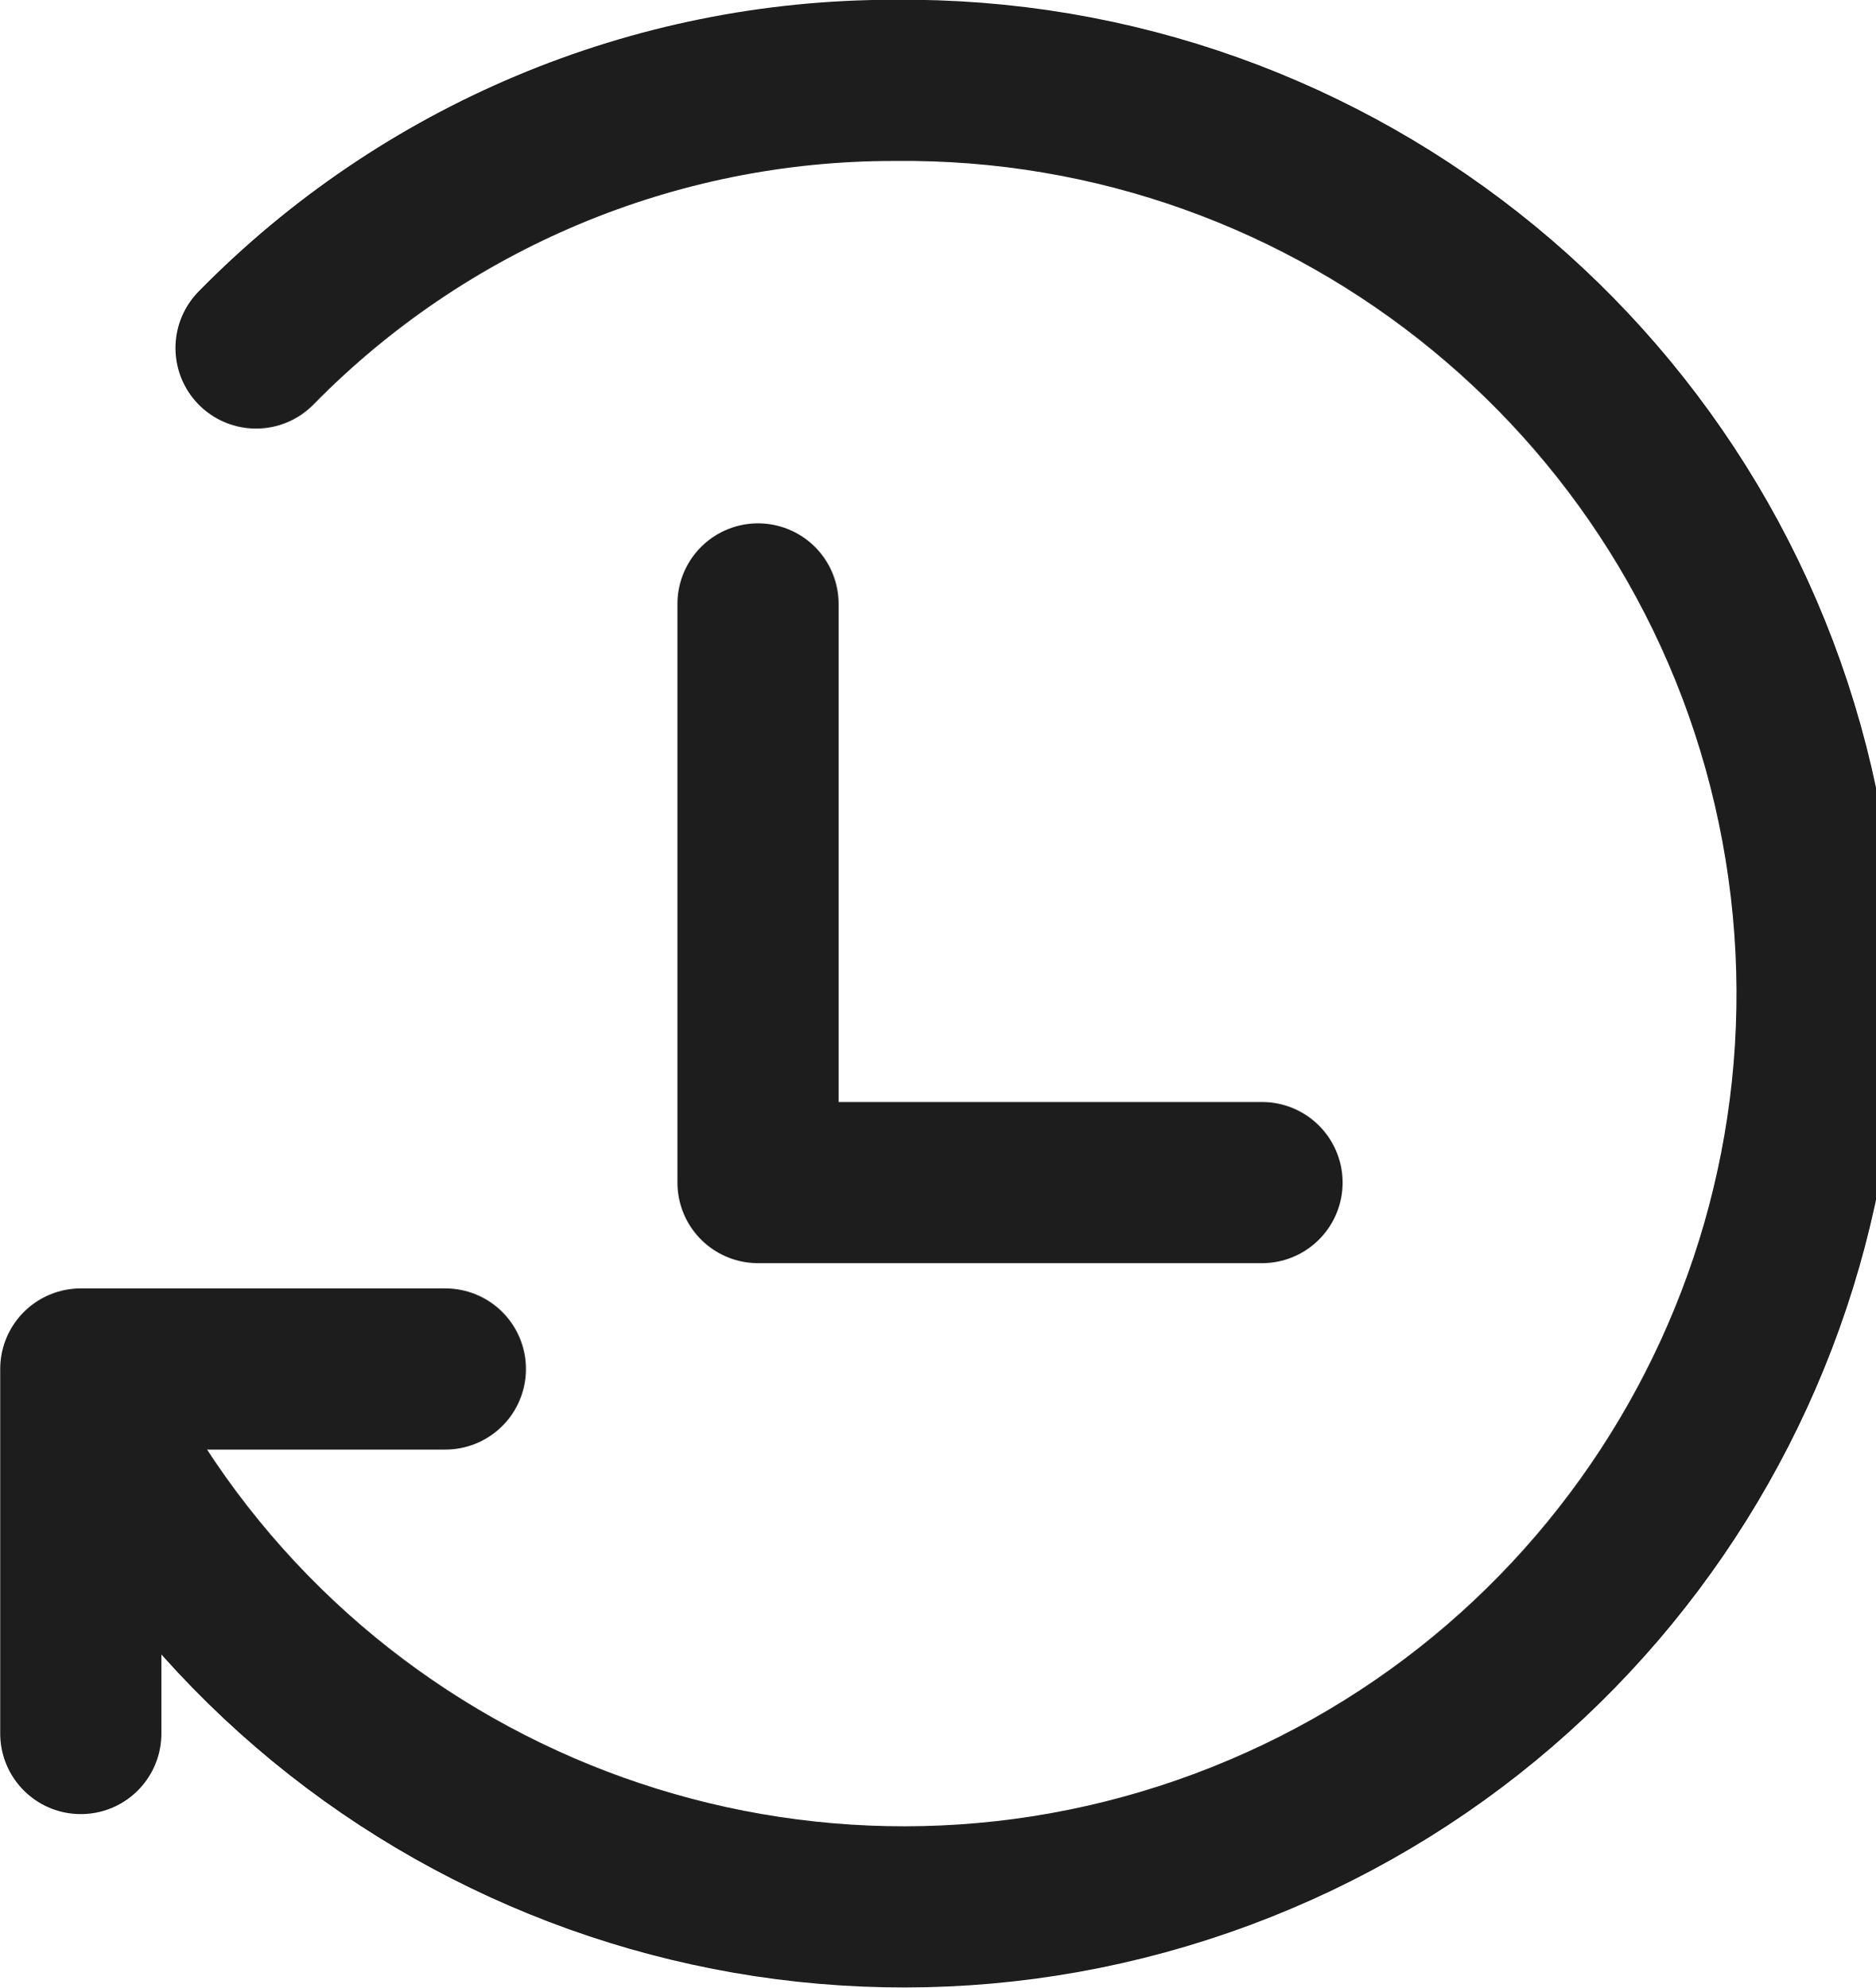
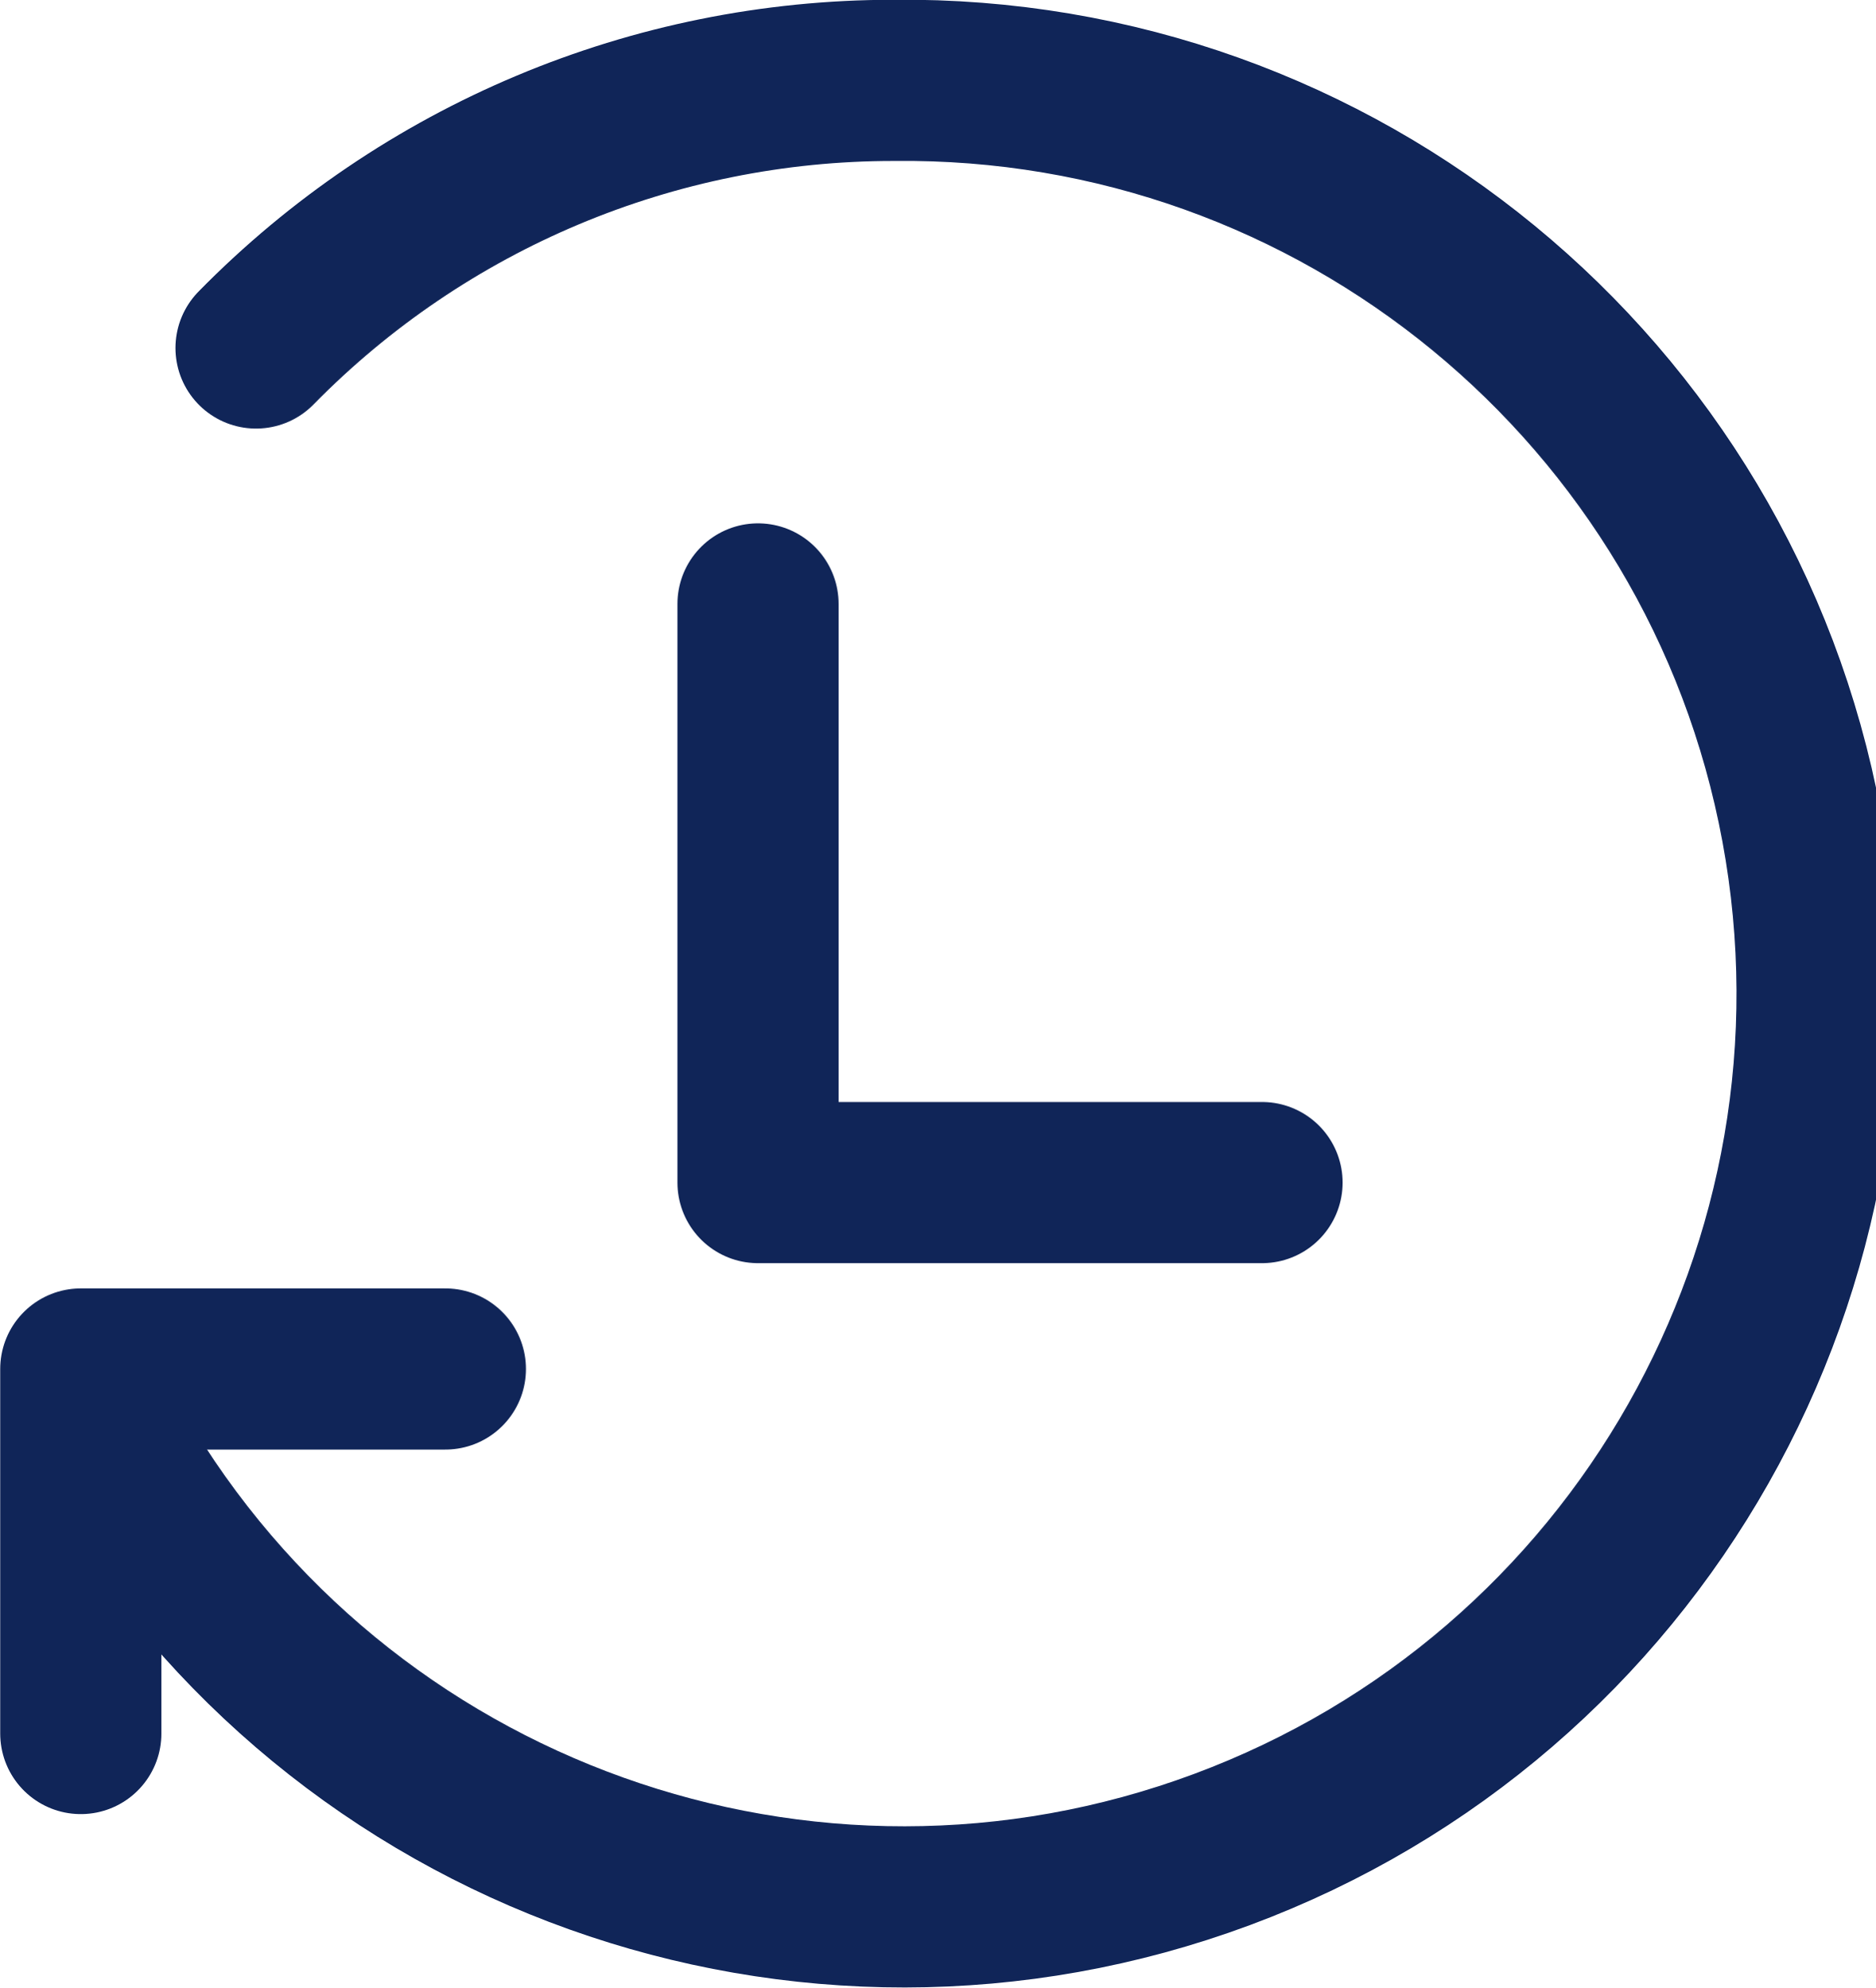
<svg xmlns="http://www.w3.org/2000/svg" width="17.453" height="18.496" viewBox="0 0 17.453 18.496">
  <g id="icon_history" transform="translate(0.75 0.75)">
-     <path id="Ellipse_151" data-name="Ellipse 151" d="M676.031,376.491A8.31,8.31,0,0,1,681.963,374a8.5,8.5,0,1,1-7.245,12.784" transform="translate(-674.398 -374.002)" fill="none" stroke="#1d1d1d" stroke-linecap="round" stroke-linejoin="round" stroke-width="1.5" />
-     <path id="Path_7196" data-name="Path 7196" d="M687.073,385.517h-4.691v-5.386" transform="translate(-676.077 -375.26)" fill="none" stroke="#1d1d1d" stroke-linecap="round" stroke-linejoin="round" stroke-width="1.5" />
-     <path id="Path_71647" data-name="Path 71647" d="M674.4,392.387v-3.393h3.393" transform="translate(-674.398 -377.002)" fill="none" stroke="#1d1d1d" stroke-linecap="round" stroke-linejoin="round" stroke-width="1.5" />
+     <path id="Ellipse_151" data-name="Ellipse 151" d="M676.031,376.491A8.31,8.31,0,0,1,681.963,374a8.5,8.5,0,1,1-7.245,12.784" transform="translate(-674.398 -374.002)" fill="none" stroke="#102558" stroke-linecap="round" stroke-linejoin="round" stroke-width="1.5" />
+     <path id="Path_7196" data-name="Path 7196" d="M687.073,385.517h-4.691v-5.386" transform="translate(-676.077 -375.26)" fill="none" stroke="#102558" stroke-linecap="round" stroke-linejoin="round" stroke-width="1.5" />
+     <path id="Path_71647" data-name="Path 71647" d="M674.4,392.387v-3.393h3.393" transform="translate(-674.398 -377.002)" fill="none" stroke="#102558" stroke-linecap="round" stroke-linejoin="round" stroke-width="1.5" />
  </g>
</svg>
